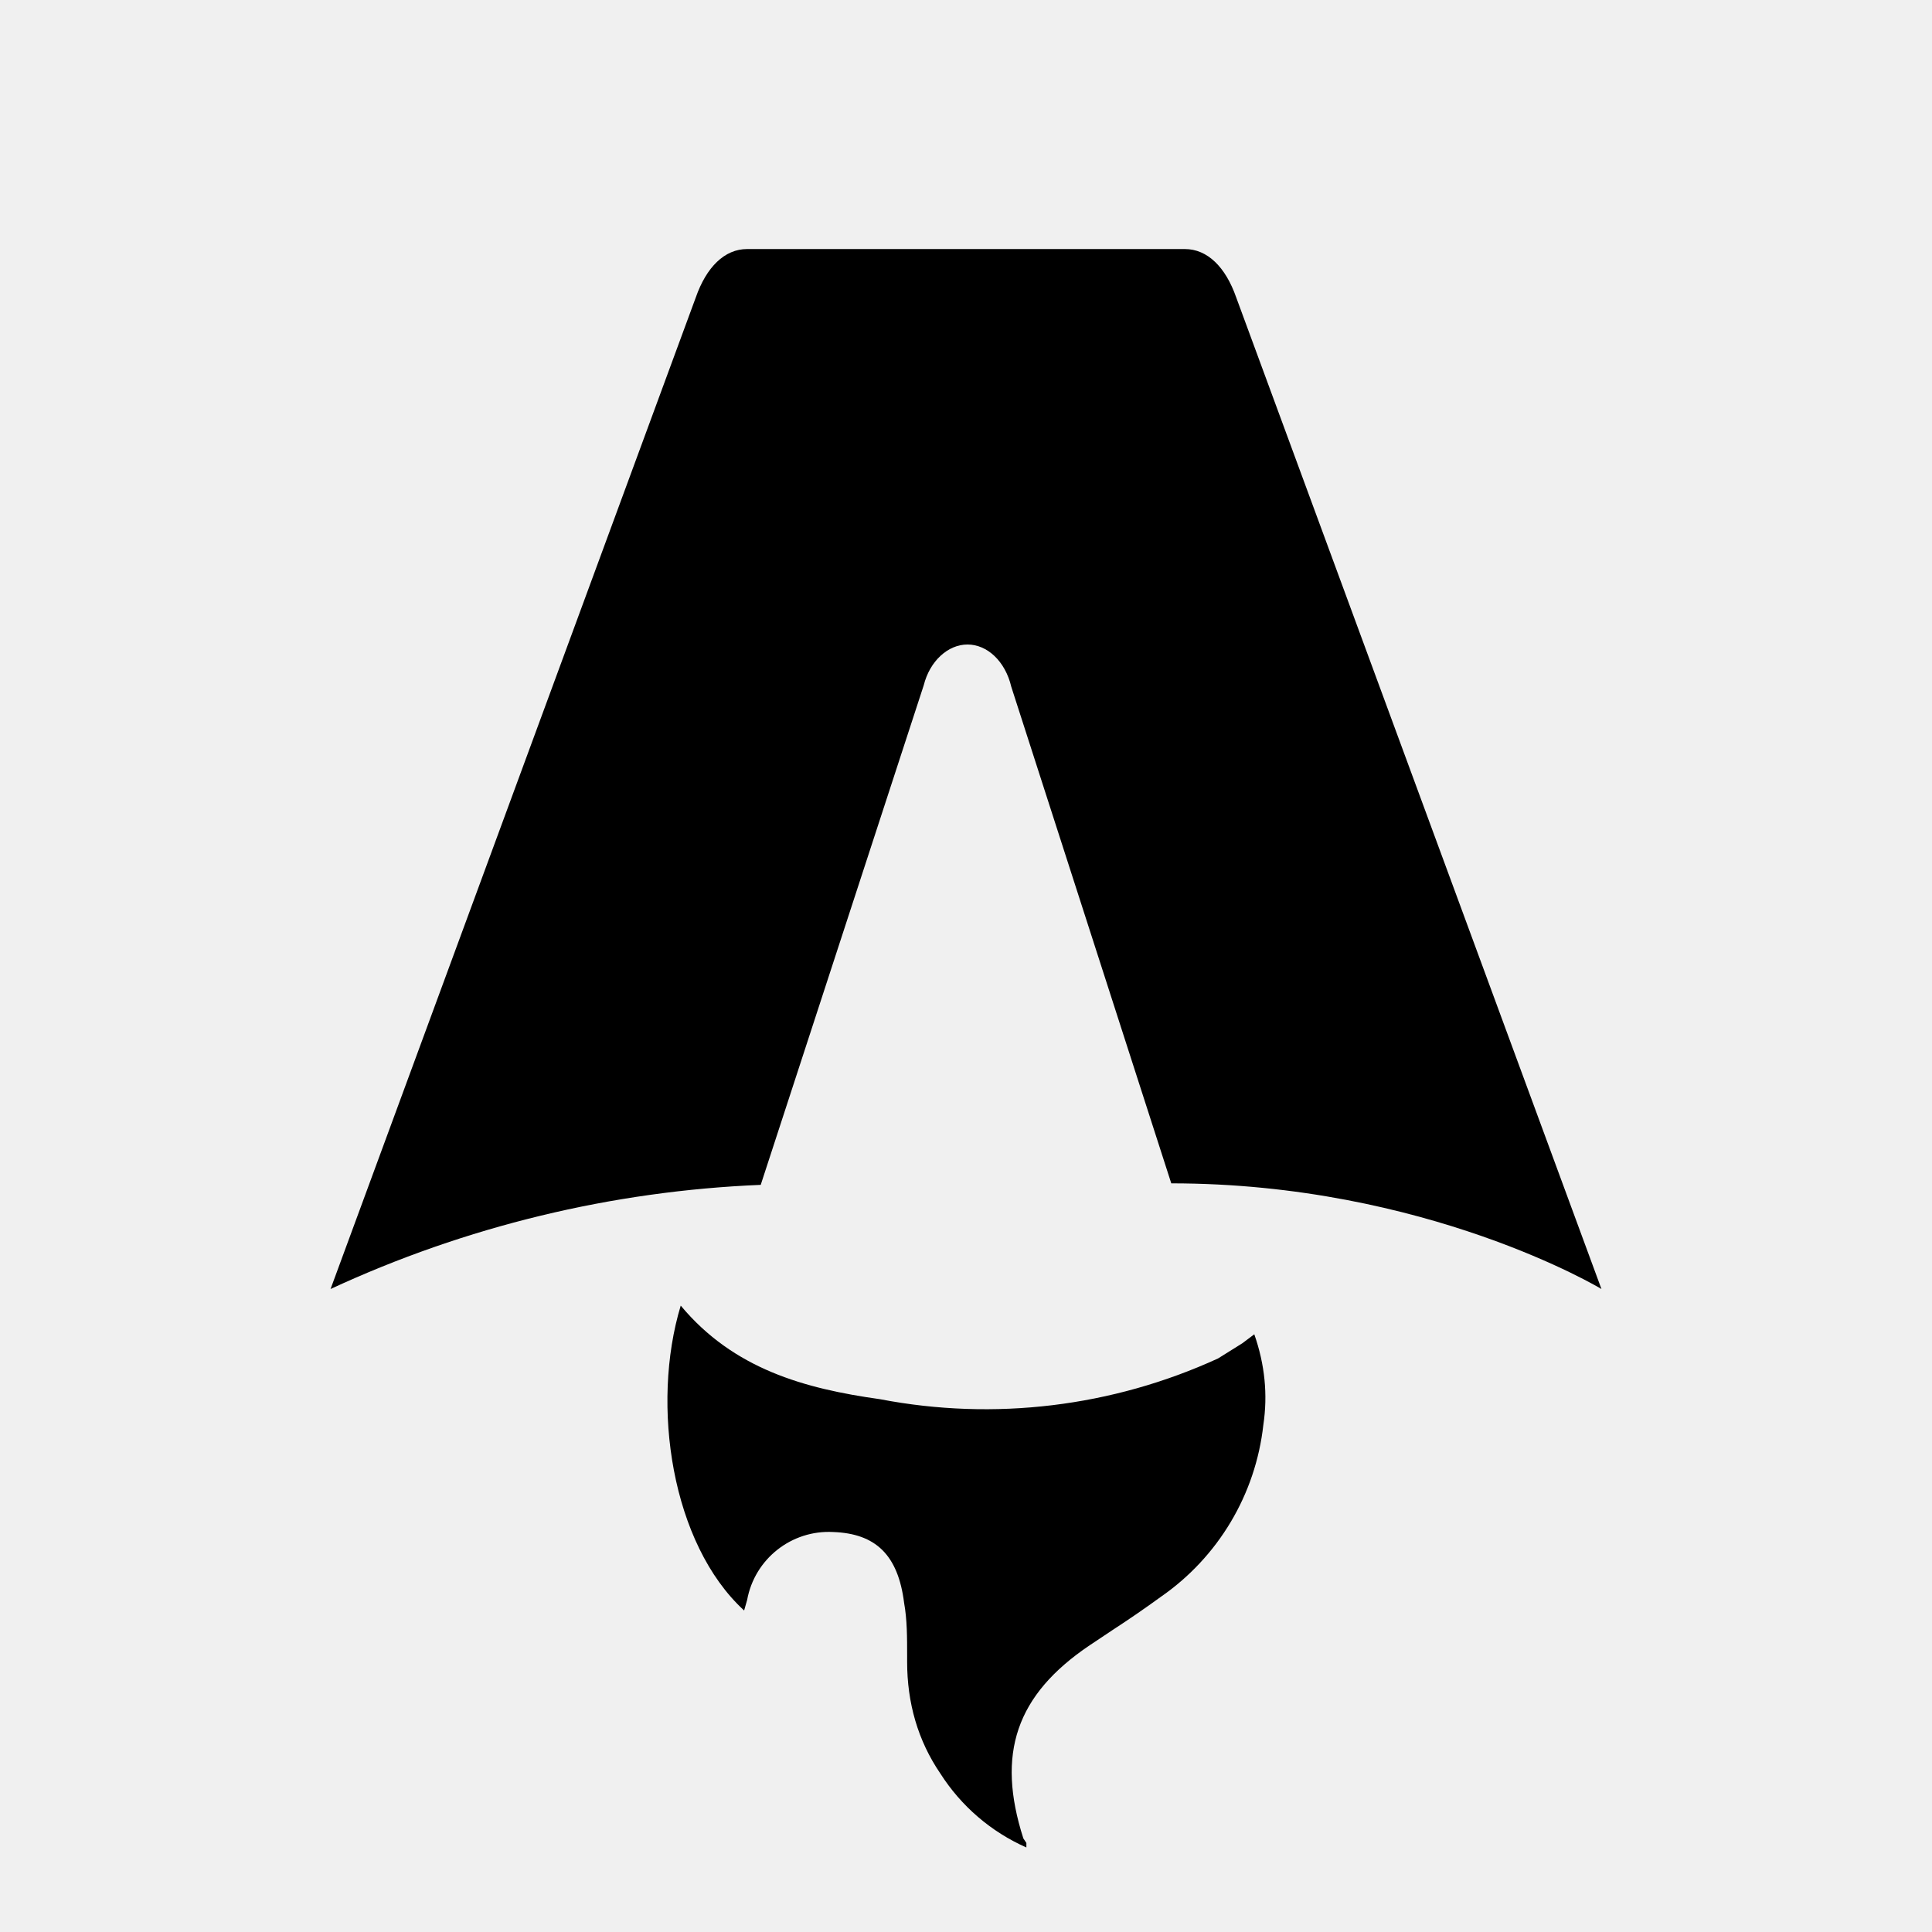
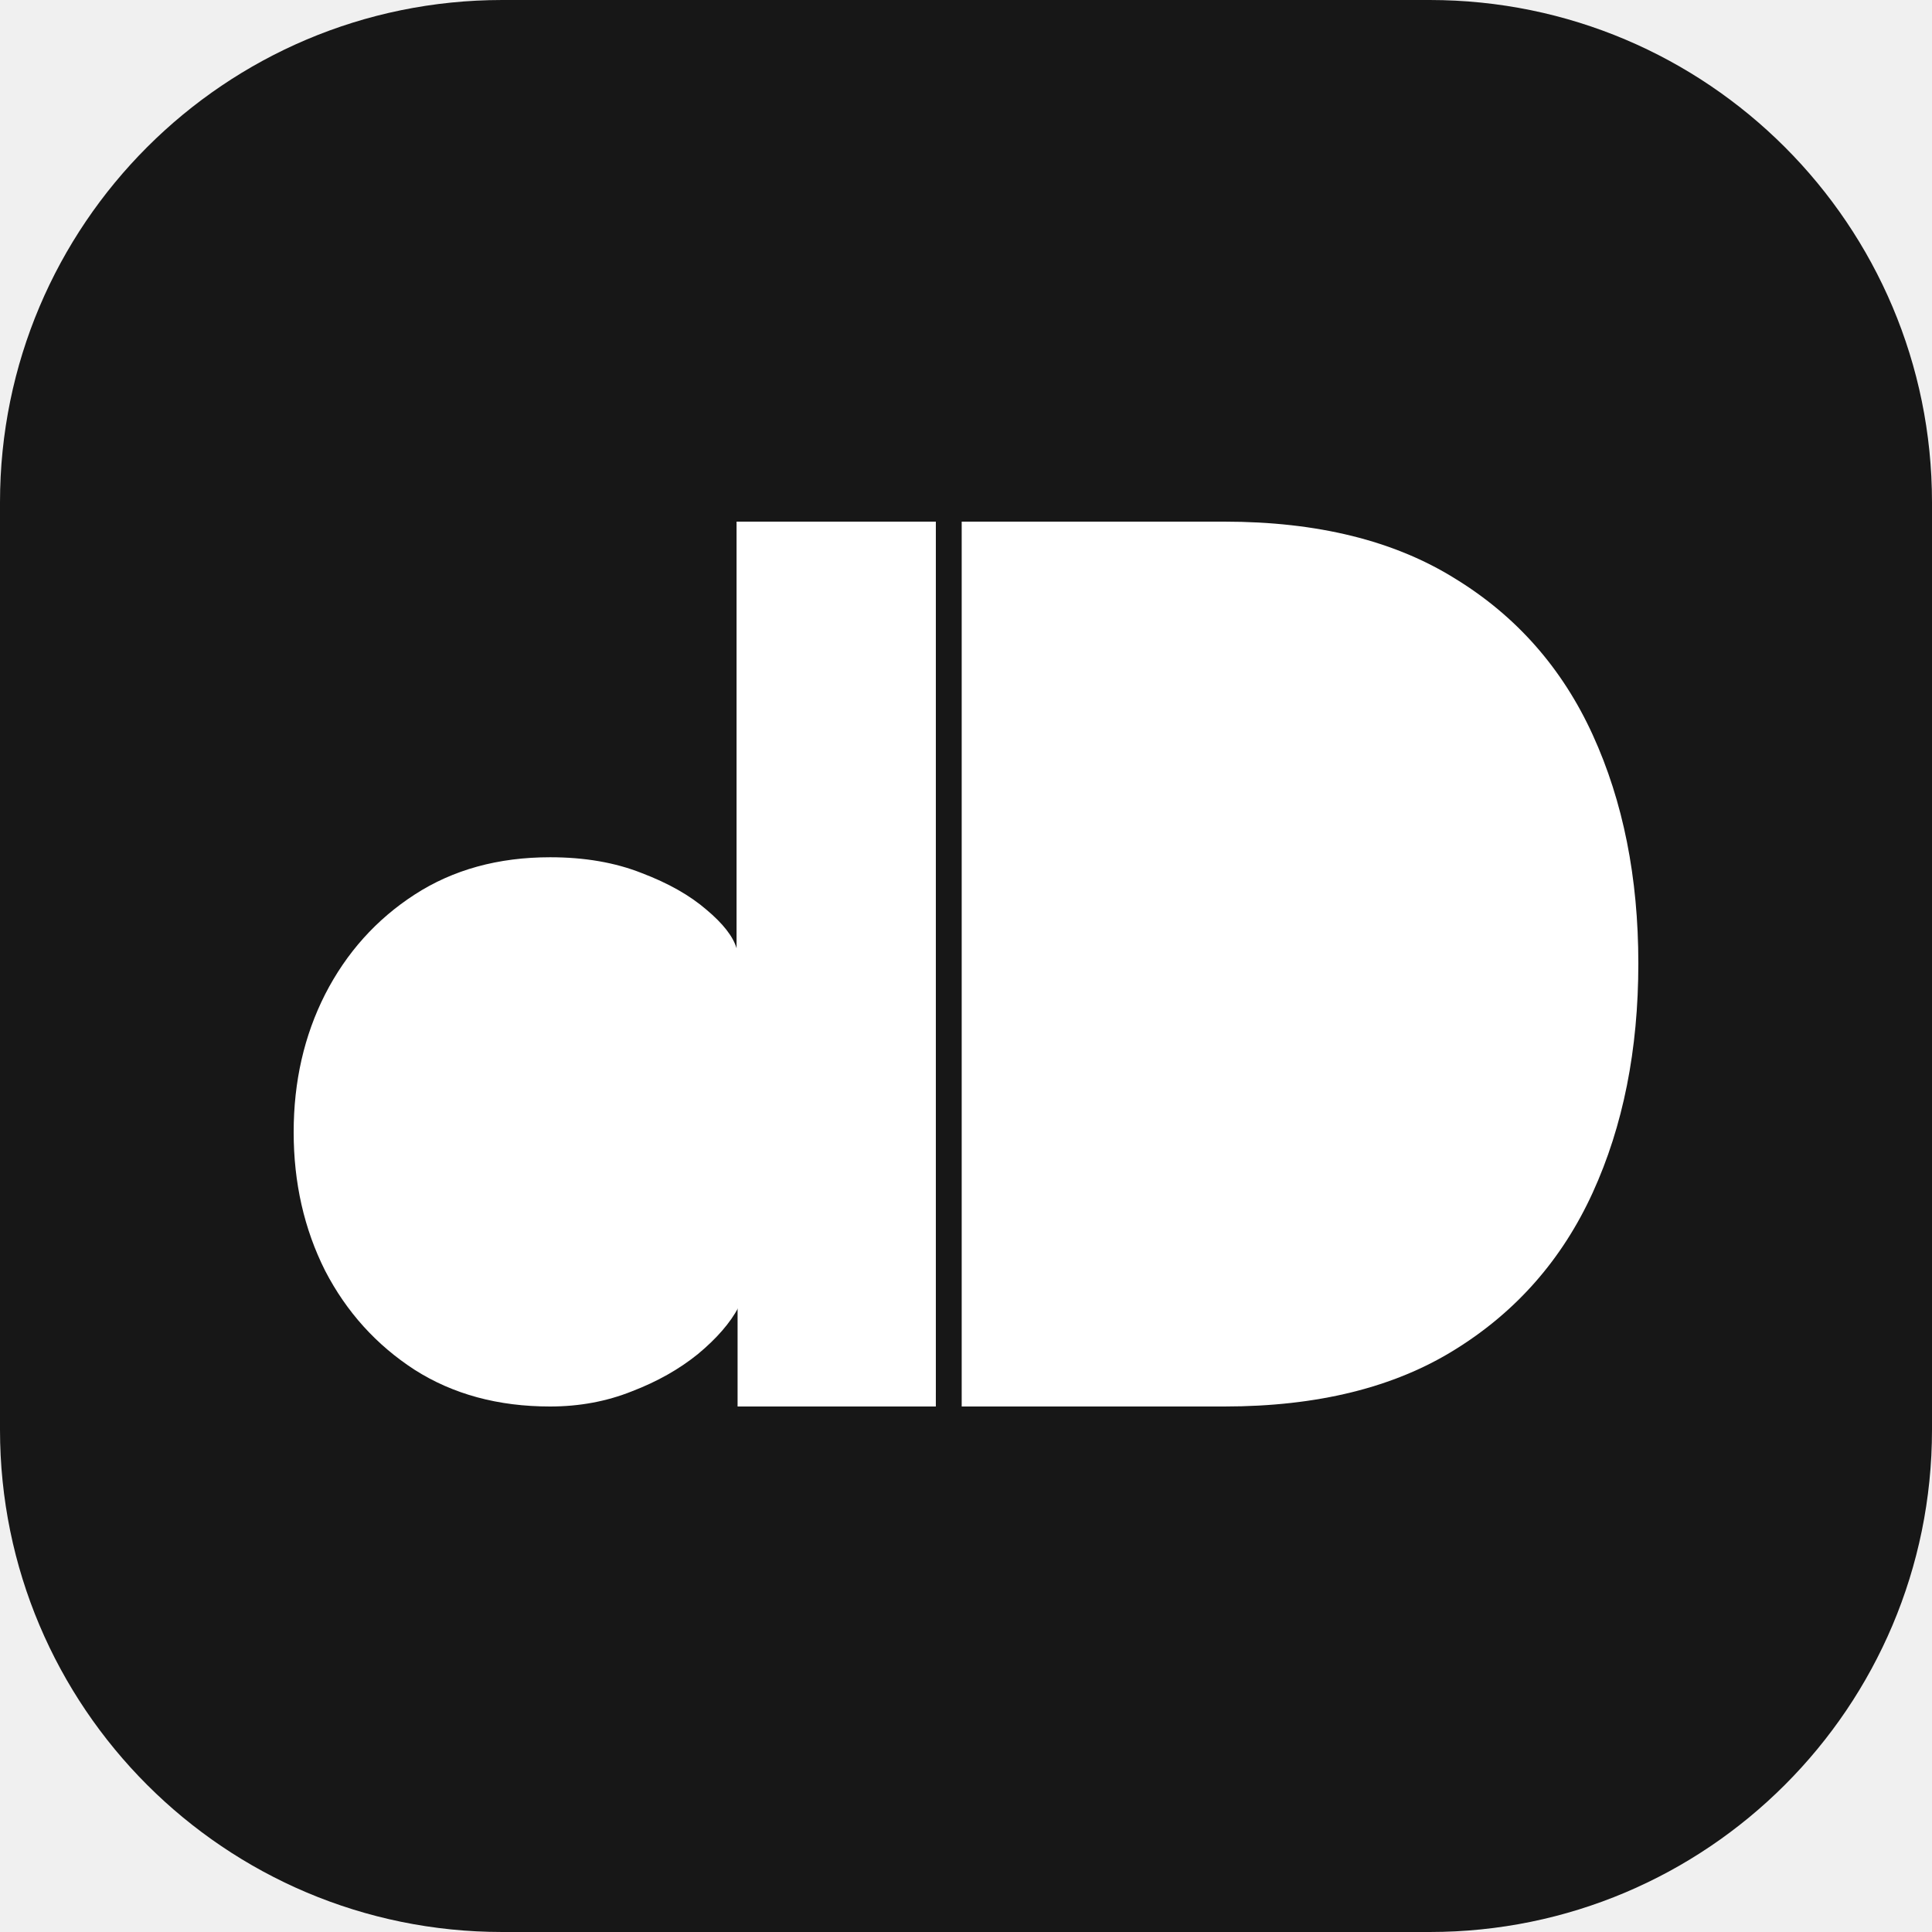
- <svg xmlns="http://www.w3.org/2000/svg" fill="none" viewBox="0 0 128 128">
-   <path d="M50.4 78.5a75.1 75.1 0 0 0-28.5 6.9l24.2-65.7c.7-2 1.9-3.2 3.4-3.2h29c1.5 0 2.7 1.2 3.4 3.2l24.2 65.7s-11.6-7-28.5-7L67 45.5c-.4-1.7-1.6-2.8-2.9-2.8-1.3 0-2.5 1.1-2.9 2.7L50.4 78.5Zm-1.1 28.2Zm-4.2-20.2c-2 6.6-.6 15.8 4.2 20.2a17.5 17.5 0 0 1 .2-.7 5.5 5.5 0 0 1 5.7-4.5c2.8.1 4.3 1.5 4.7 4.7.2 1.1.2 2.3.2 3.5v.4c0 2.7.7 5.2 2.2 7.4a13 13 0 0 0 5.7 4.9v-.3l-.2-.3c-1.8-5.6-.5-9.5 4.4-12.8l1.5-1a73 73 0 0 0 3.2-2.2 16 16 0 0 0 6.8-11.4c.3-2 .1-4-.6-6l-.8.6-1.6 1a37 37 0 0 1-22.4 2.7c-5-.7-9.7-2-13.2-6.2Z" />
-   <style>
-         path { fill: #000; }
-         @media (prefers-color-scheme: dark) {
-             path { fill: #FFF; }
-         }
-     </style>
+ <svg xmlns="http://www.w3.org/2000/svg" width="500" height="500" viewBox="0 0 500 500" fill="none">
+   <rect width="500" height="500" rx="130" fill="#171717" />
+   <g clip-path="url(#clip0_2011_25)">
+     <path d="M248.885 135H316.843C340.921 135 360.835 139.915 376.584 149.746C392.446 159.461 404.314 172.935 412.189 190.168C420.063 207.401 424 227.12 424 249.326C424 271.648 420.063 291.425 412.189 308.658C404.314 325.891 392.446 339.423 376.584 349.254C360.835 359.085 340.921 364 316.843 364H248.885V135ZM299.896 180.973V318.026H312.22C325.116 318.026 335.786 315.077 344.231 309.179C352.676 303.164 359.009 295.011 363.232 284.718C367.568 274.308 369.736 262.627 369.736 249.674C369.736 236.605 367.625 224.923 363.403 214.63C359.295 204.22 352.961 196.009 344.402 189.995C335.843 183.981 325.116 180.973 312.22 180.973H299.896Z" fill="white" />
+     <path d="M142.369 364C128.937 364 117.255 360.838 107.322 354.513C97.389 348.079 89.657 339.519 84.127 328.832C78.709 318.037 76 306.096 76 293.01C76 279.924 78.709 268.038 84.127 257.352C89.657 246.556 97.389 237.941 107.322 231.507C117.255 225.073 128.937 221.857 142.369 221.857C151.286 221.857 159.187 223.219 166.072 225.946C172.957 228.563 178.544 231.725 182.833 235.433C187.122 239.032 189.718 242.358 190.621 245.411V135H242.091V360.298H191.129V338.319C188.985 342.354 185.486 346.389 180.632 350.423C175.778 354.349 170.079 357.566 163.532 360.074C156.985 362.692 149.931 364 142.369 364ZM158.114 324.907C164.322 324.907 169.853 323.543 174.707 320.817C179.673 318.091 183.567 314.329 186.389 309.531C189.21 304.623 190.621 299.117 190.621 293.01C190.621 286.903 189.21 281.451 186.389 276.653C183.567 271.746 179.673 267.929 174.707 265.203C169.853 262.367 164.322 260.95 158.114 260.95C152.132 260.95 146.714 262.367 141.861 265.203C137.12 267.929 133.339 271.746 130.517 276.653C127.808 281.451 126.454 286.903 126.454 293.01C126.454 299.117 127.808 304.623 130.517 309.531C133.339 314.329 137.12 318.091 141.861 320.817C146.714 323.543 152.132 324.907 158.114 324.907Z" fill="white" />
+     <rect x="120.615" y="258.995" width="87" height="72.61" fill="white" />
+     <rect x="266.731" y="169.629" width="113.769" height="151.922" fill="white" />
+     <rect x="190.885" y="135" width="51.308" height="229" fill="white" />
+   </g>
+   <defs>
+     <clipPath id="clip0_2011_25">
+       <rect width="348" height="229" fill="white" transform="translate(76 135)" />
+     </clipPath>
+   </defs>
</svg>
